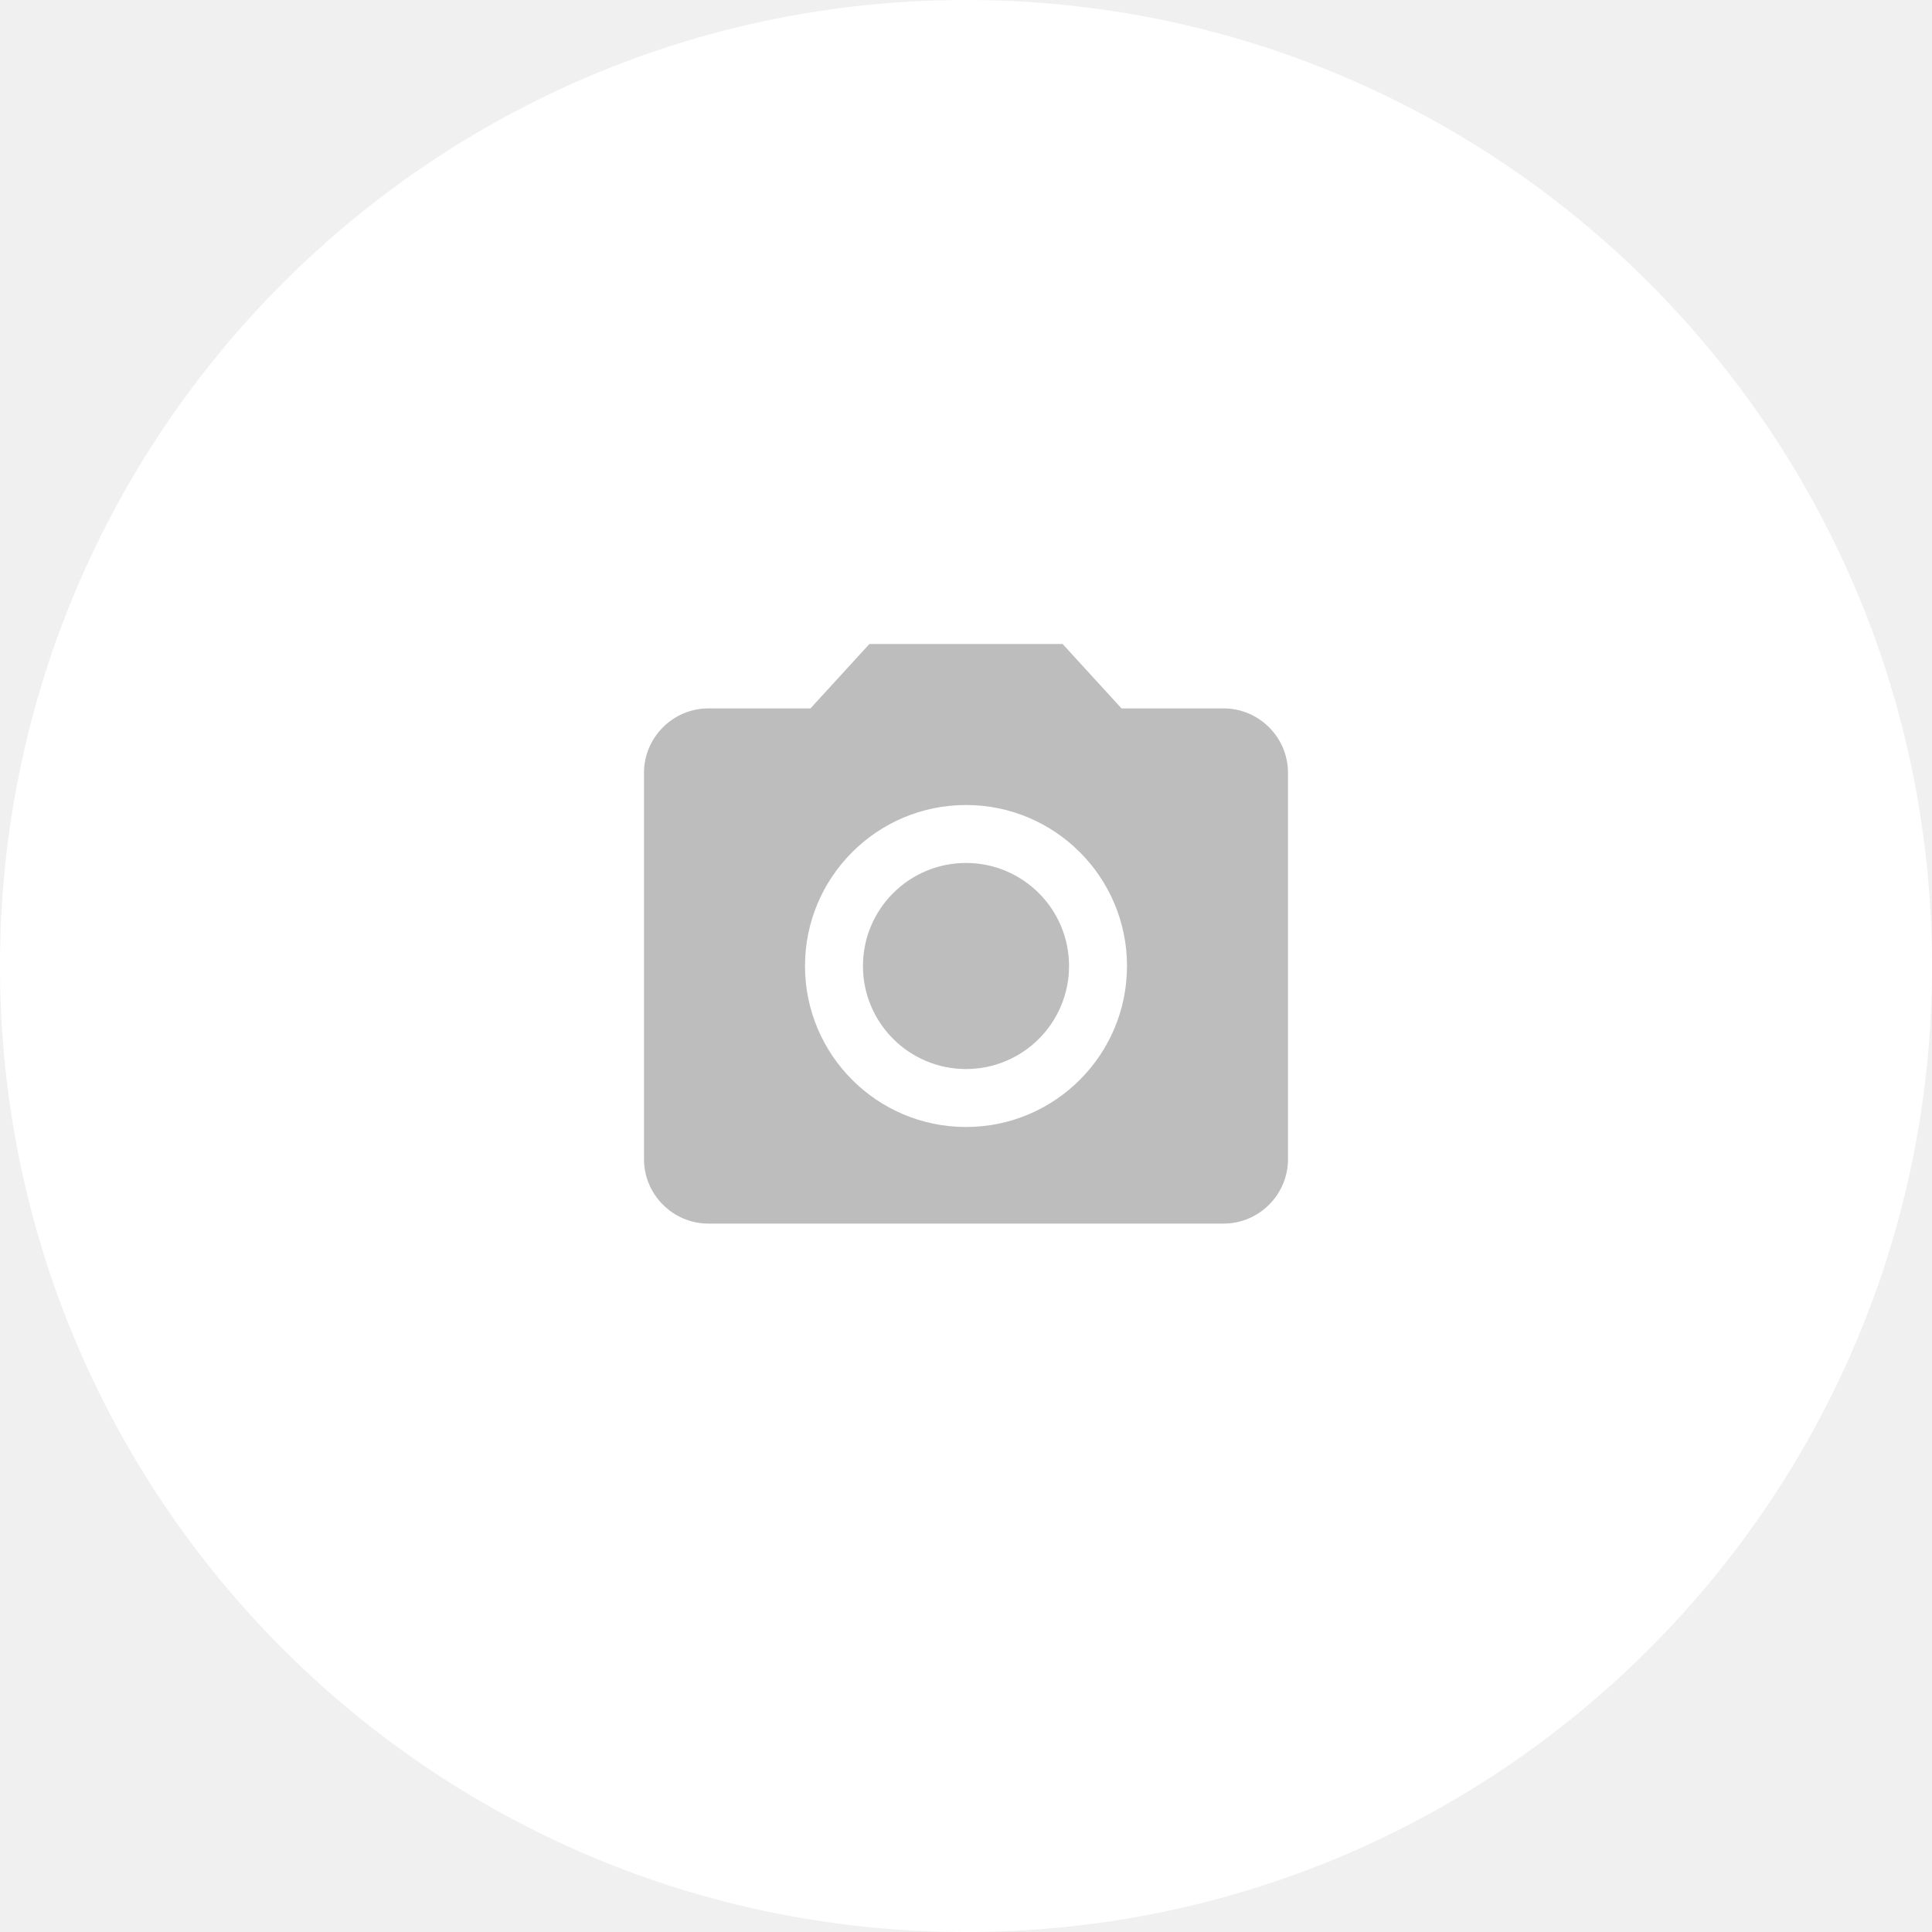
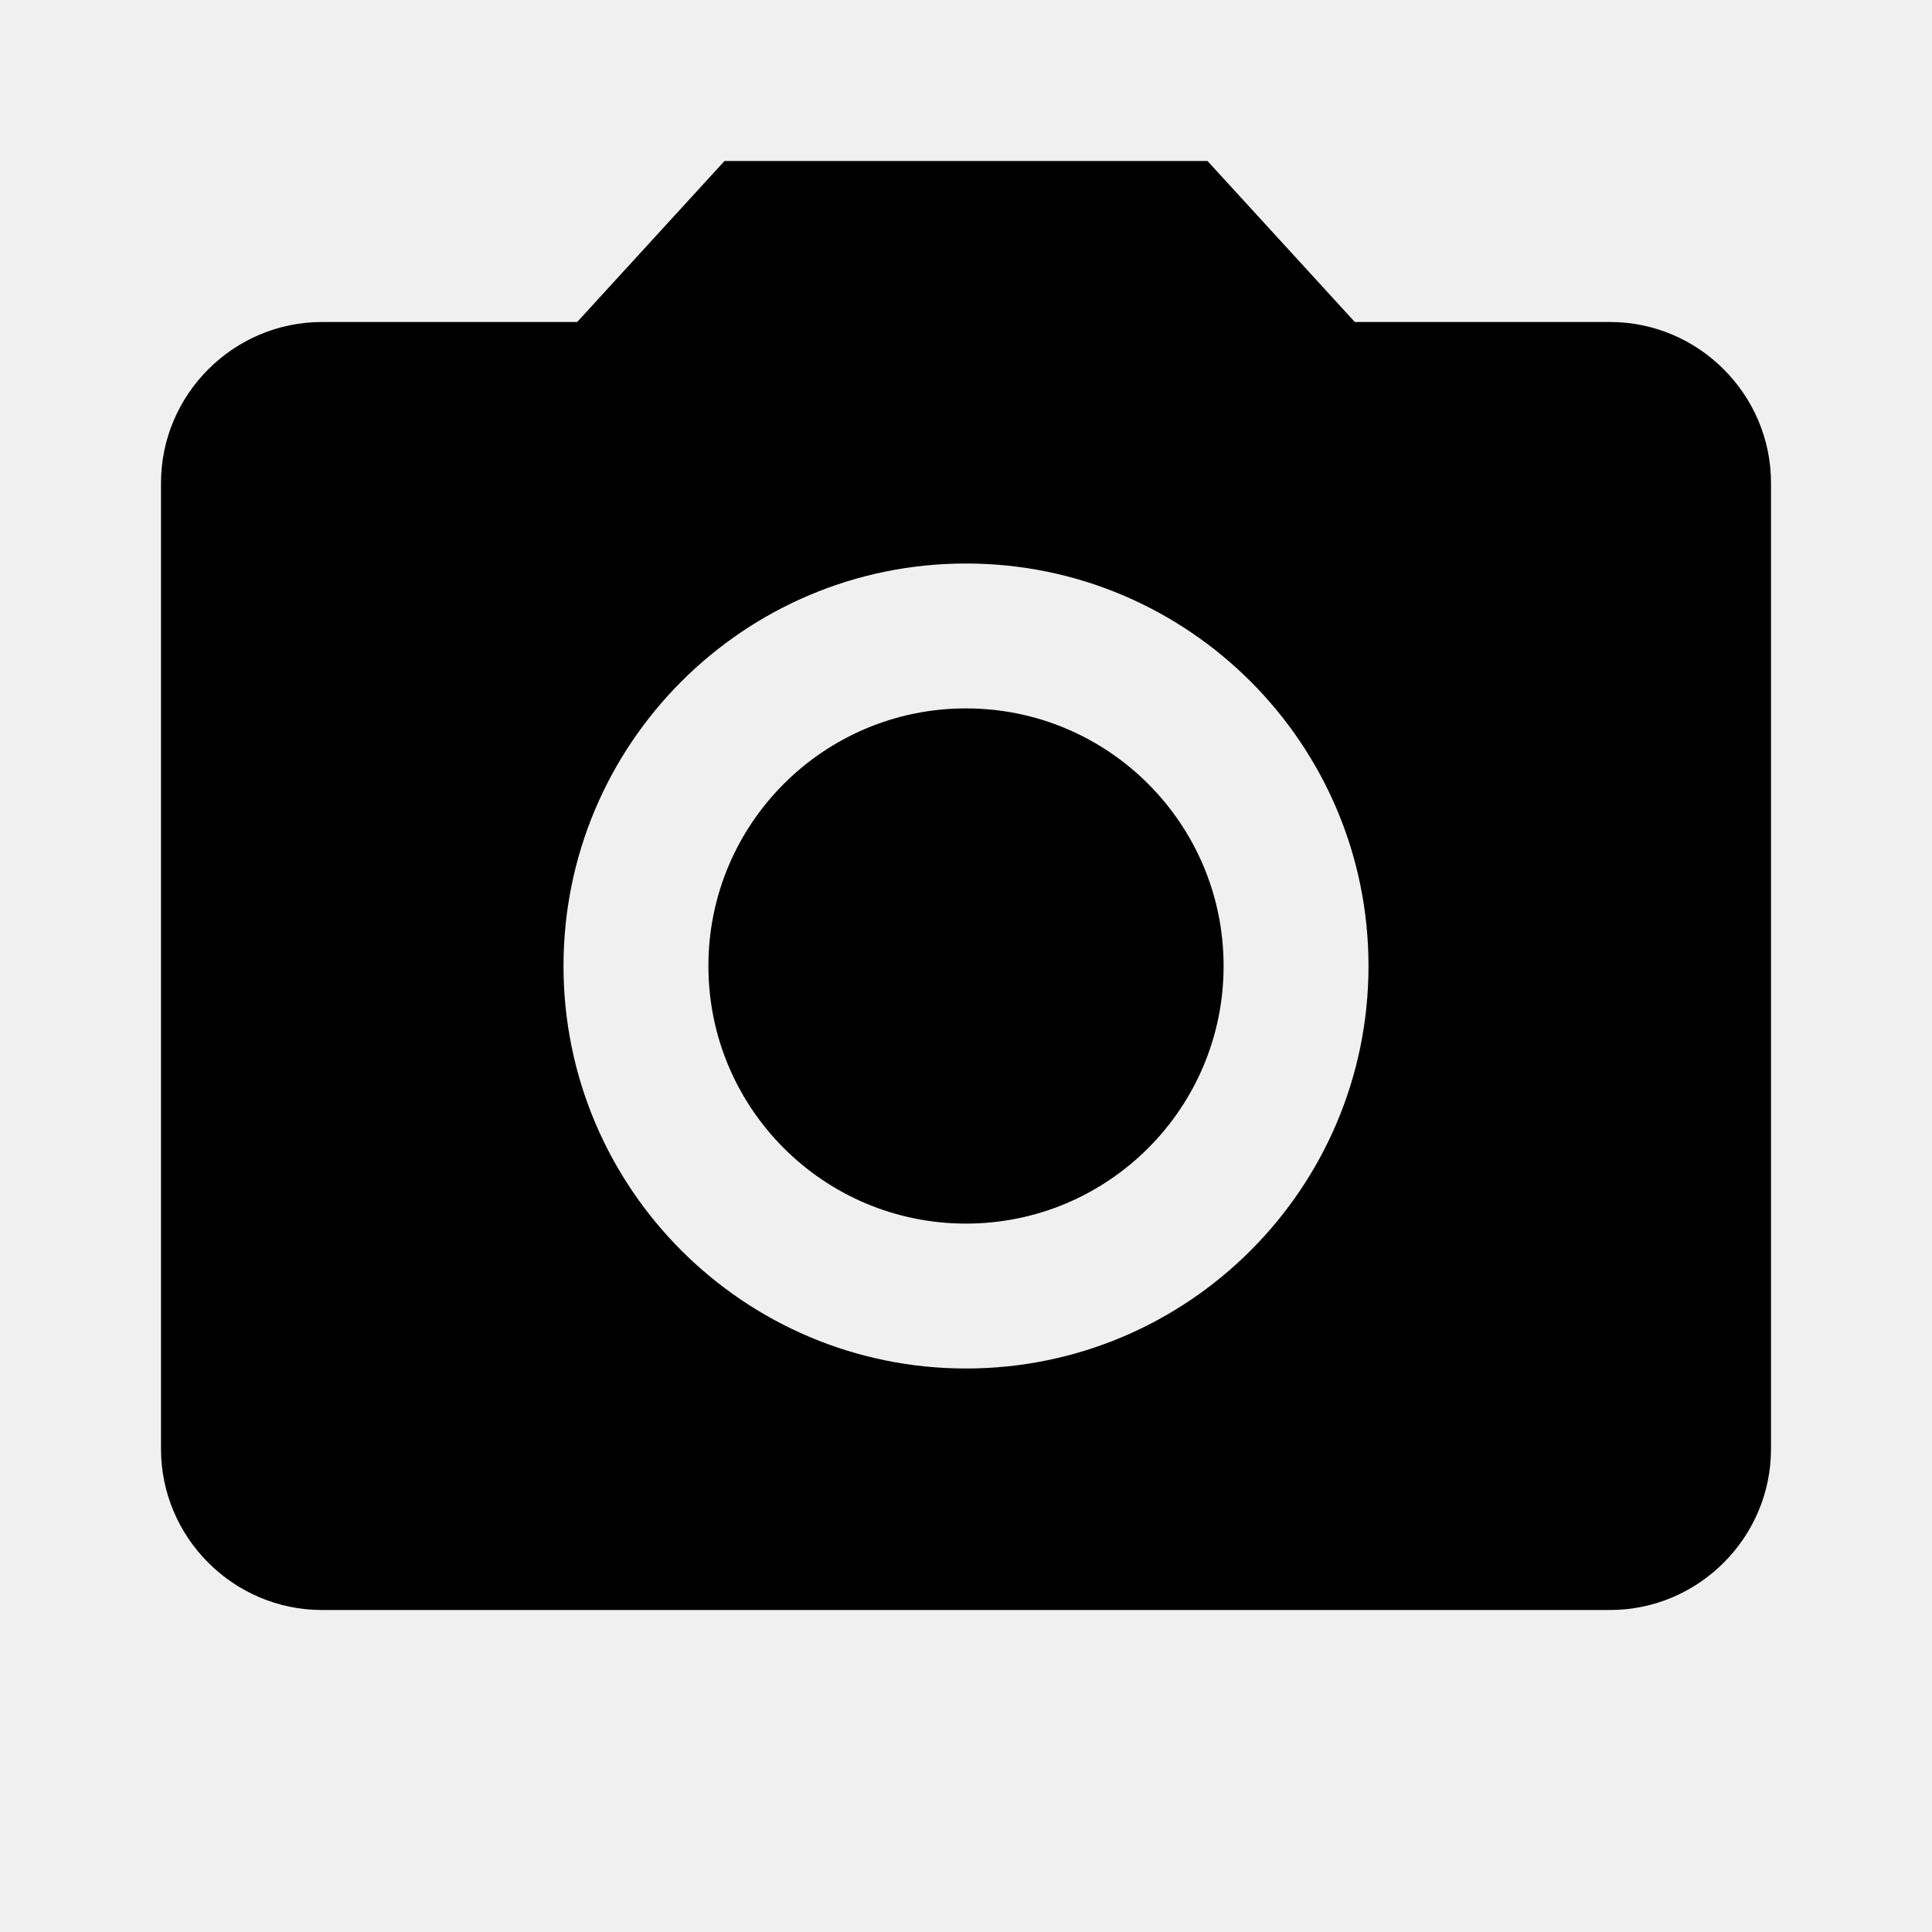
- <svg xmlns="http://www.w3.org/2000/svg" width="60" height="60" viewBox="0 0 60 60" fill="none">
-   <circle cx="30" cy="30" r="30" fill="white" />
-   <g clip-path="url(#clip0_32_29)">
-     <path d="M30 33.2C31.767 33.2 33.2 31.767 33.2 30C33.2 28.233 31.767 26.8 30 26.8C28.233 26.8 26.8 28.233 26.8 30C26.8 31.767 28.233 33.2 30 33.2Z" fill="#BDBDBD" />
-     <path d="M27 20L25.17 22H22C20.9 22 20 22.9 20 24V36C20 37.1 20.9 38 22 38H38C39.1 38 40 37.1 40 36V24C40 22.9 39.1 22 38 22H34.83L33 20H27ZM30 35C27.24 35 25 32.76 25 30C25 27.24 27.24 25 30 25C32.76 25 35 27.24 35 30C35 32.76 32.76 35 30 35Z" fill="#BDBDBD" />
+ <svg xmlns="http://www.w3.org/2000/svg" width="24" height="24" viewBox="0 0 24 24" fill="none">
+   <g clip-path="url(#clip0_36_45)">
+     <path d="M12 15.2C13.767 15.2 15.2 13.767 15.2 12C15.2 10.233 13.767 8.8 12 8.8C10.232 8.8 8.8 10.233 8.8 12C8.8 13.767 10.232 15.2 12 15.2Z" fill="currentColor" />
+     <path d="M9 2L7.17 4H4C2.9 4 2 4.9 2 6V18C2 19.1 2.9 20 4 20H20C21.1 20 22 19.1 22 18V6C22 4.9 21.1 4 20 4H16.83L15 2H9ZM12 17C9.24 17 7 14.76 7 12C7 9.24 9.24 7 12 7C14.76 7 17 9.24 17 12C17 14.76 14.76 17 12 17Z" fill="currentColor" />
  </g>
  <defs>
-     <clipPath id="clip0_32_29">
-       <rect width="24" height="24" fill="white" transform="translate(18 18)" />
+     <clipPath id="clip0_36_45">
+       <rect width="24" height="24" fill="currentColor" />
    </clipPath>
  </defs>
</svg>
